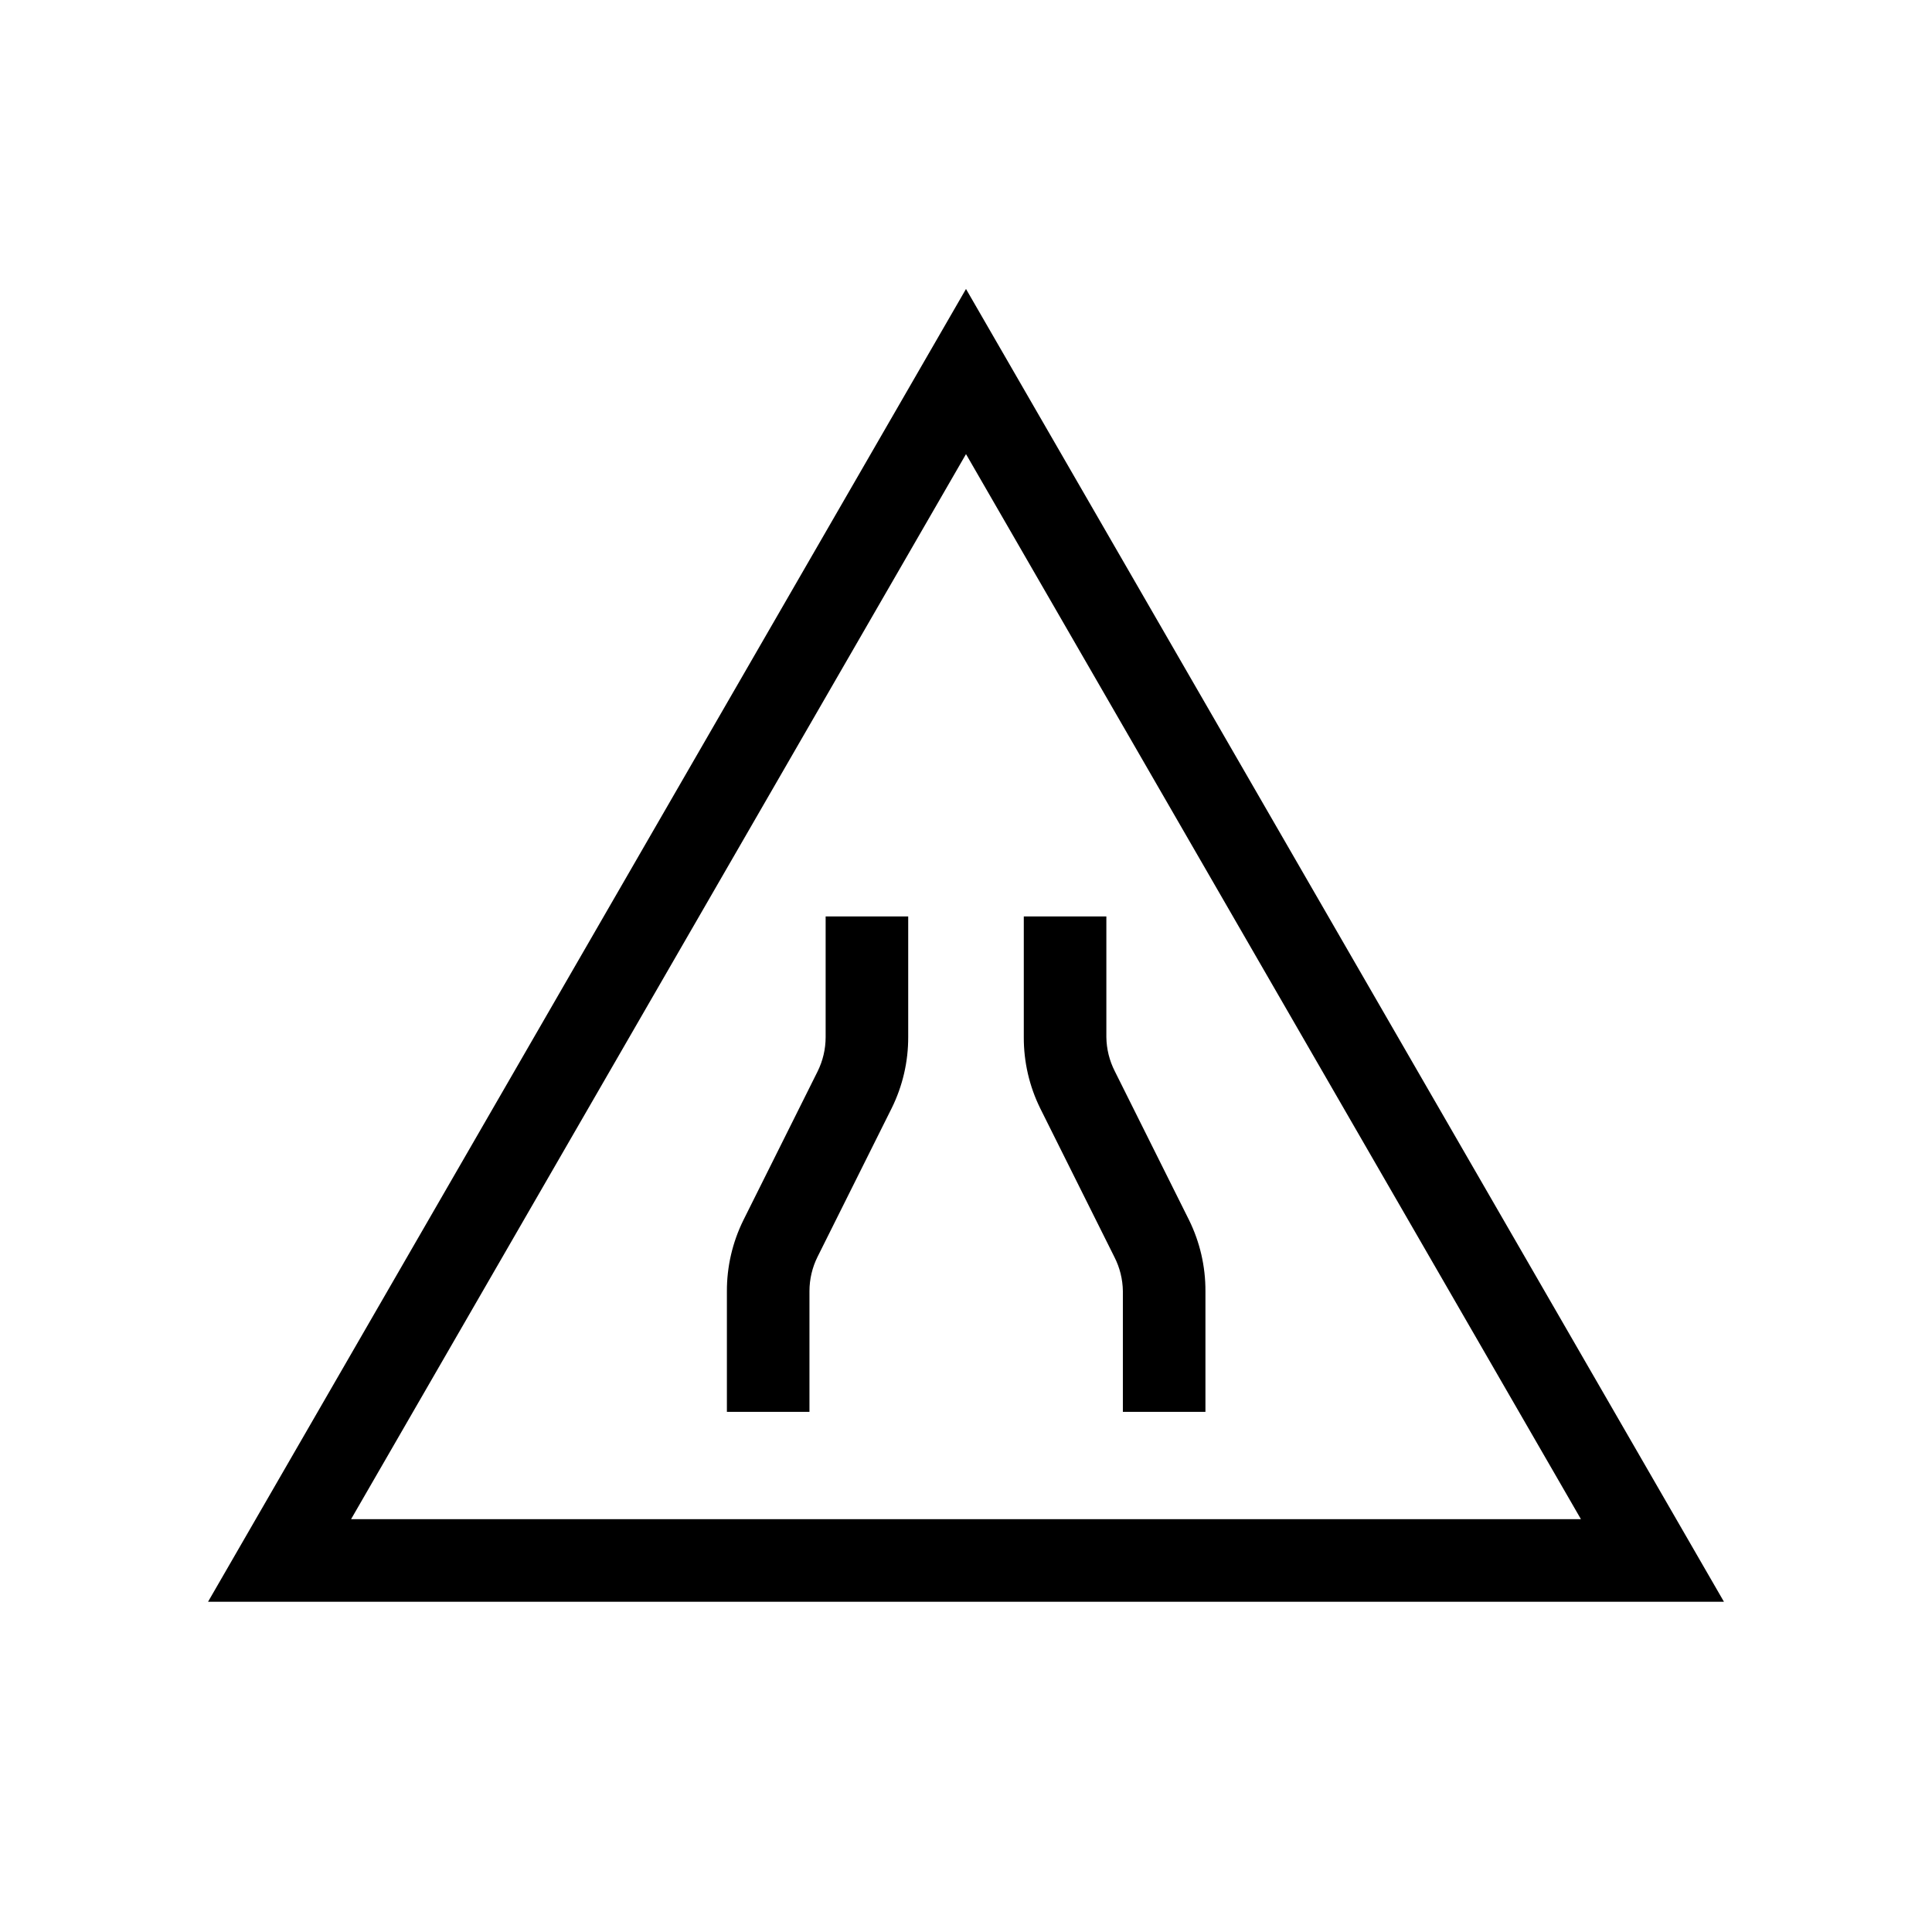
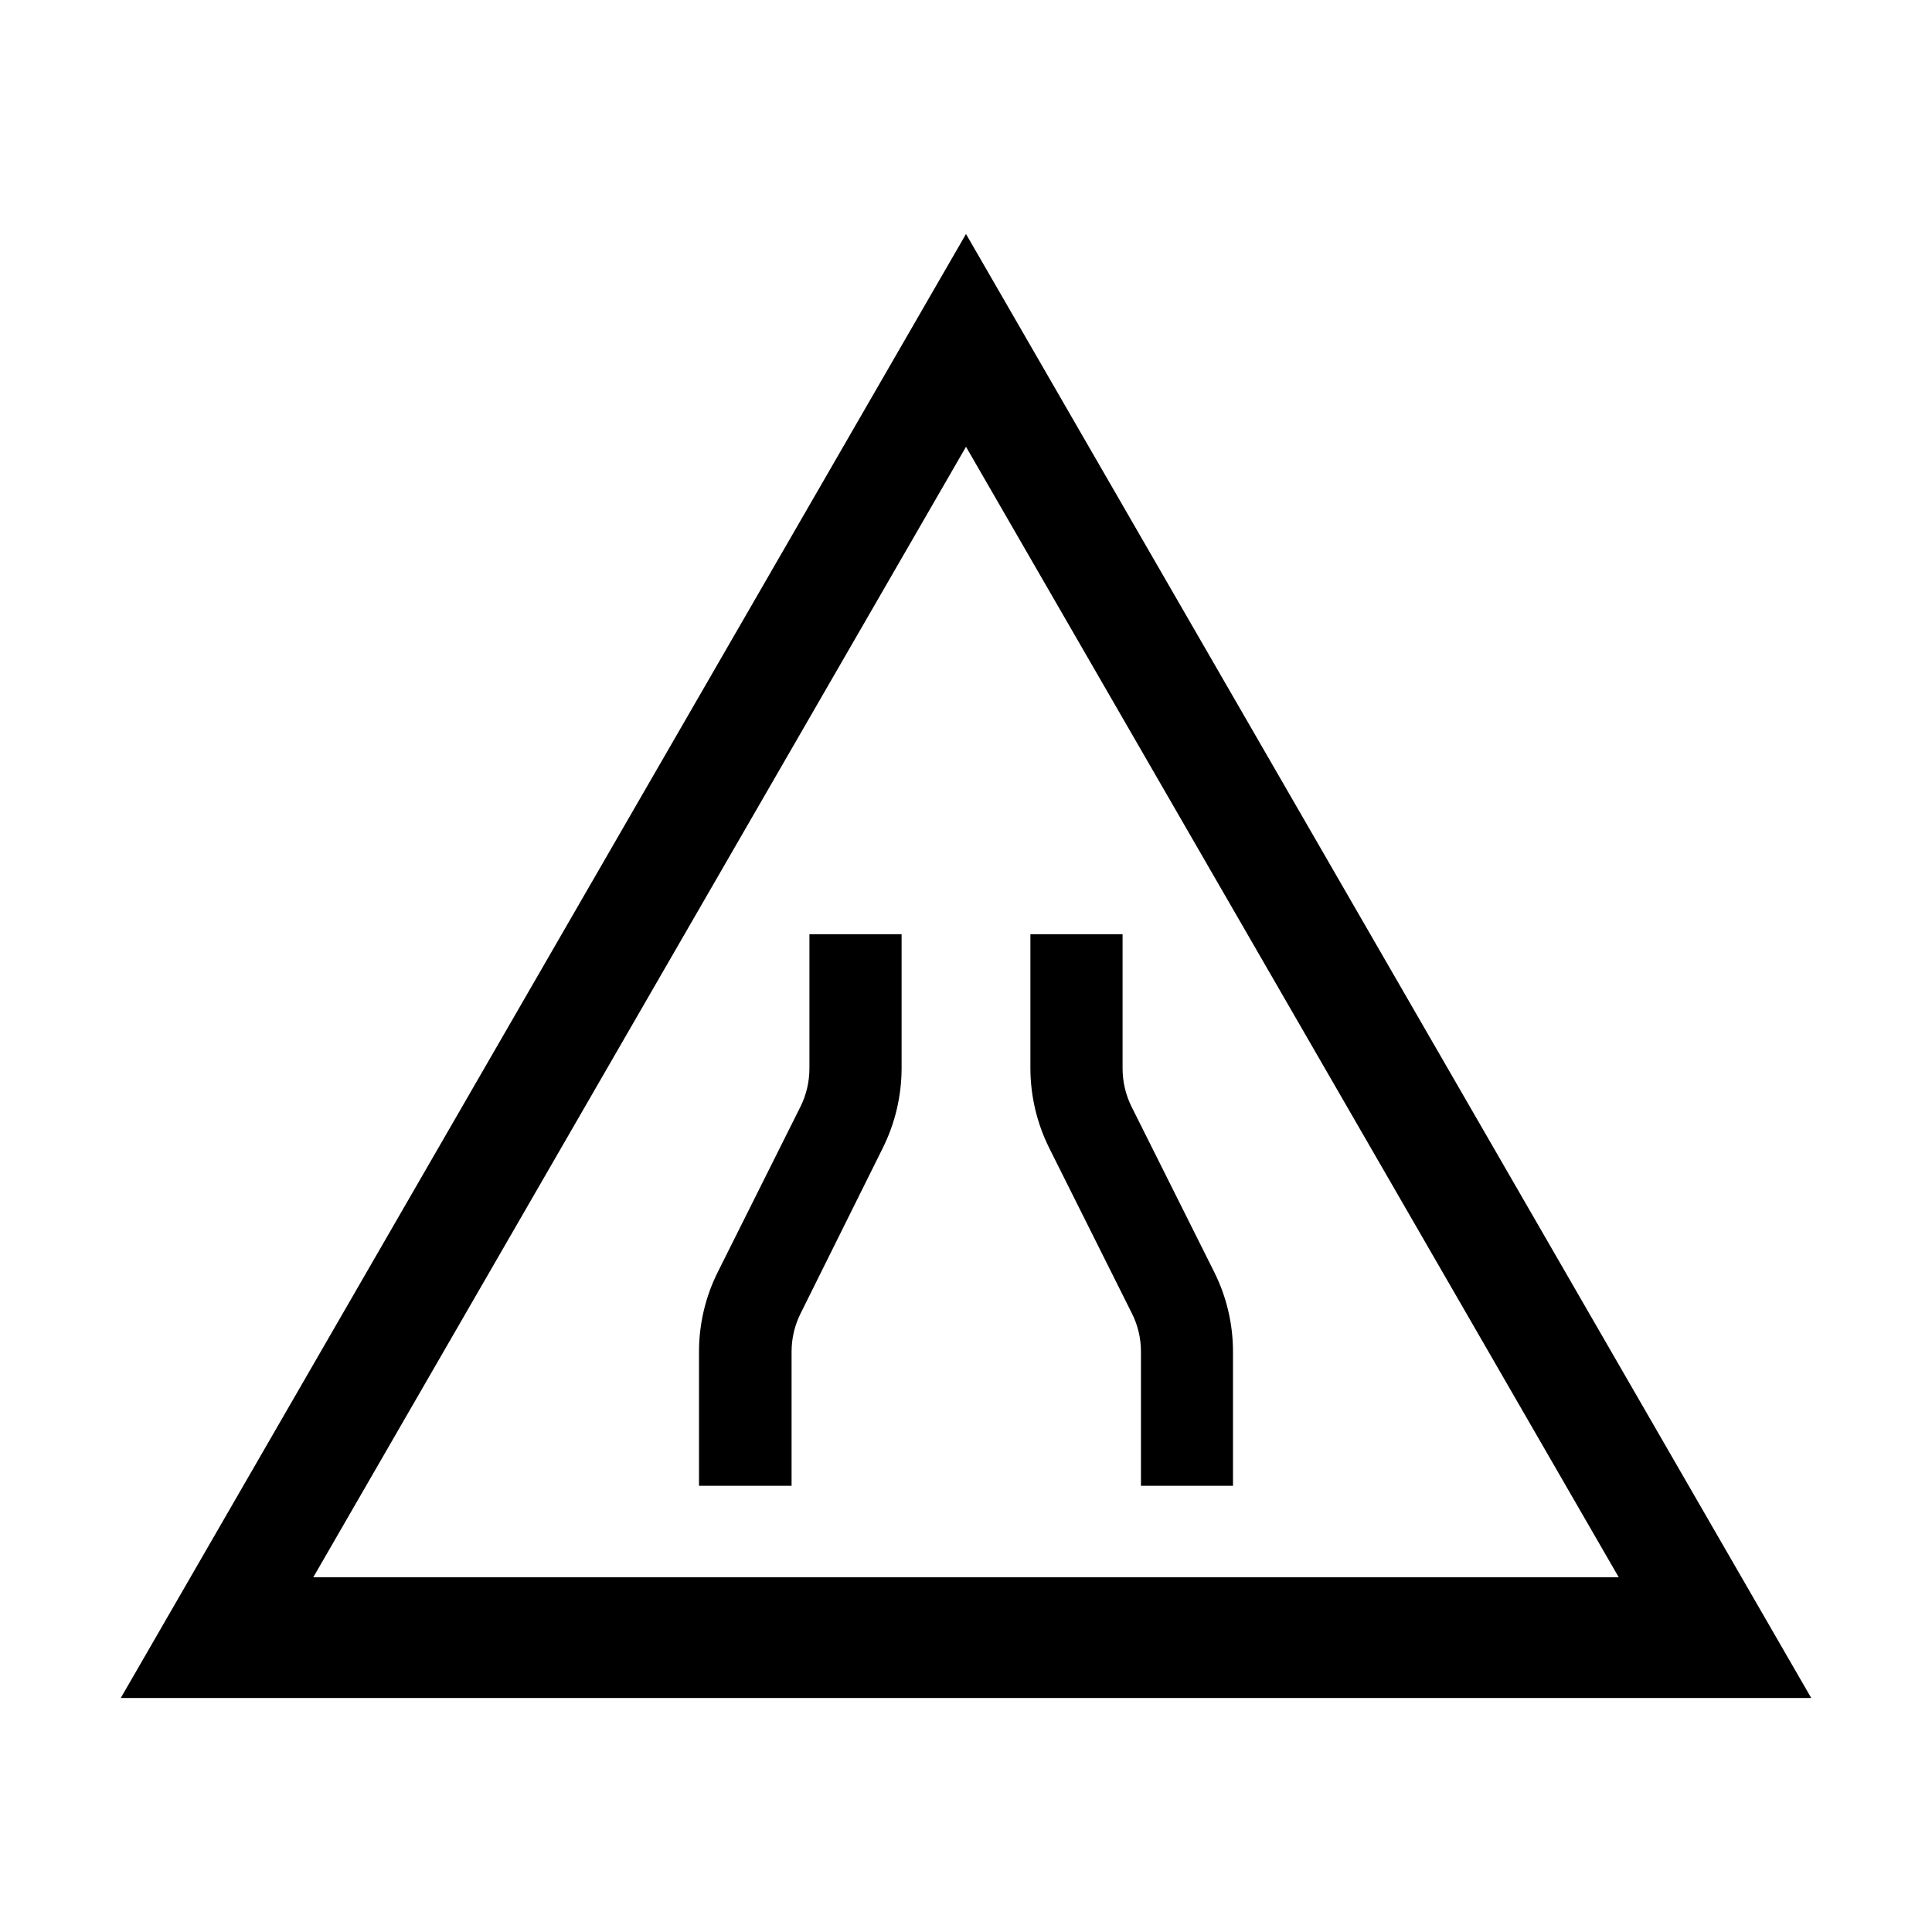
- <svg xmlns="http://www.w3.org/2000/svg" id="Layer_1" data-name="Layer 1" viewBox="0 0 117 117">
-   <path d="M58.5,17.5,12.6,97h91.8Zm0,10L95.74,92H21.26Z" />
-   <path d="M50,62.81a4.68,4.68,0,0,1-.49,2.08l-4.49,9a9.66,9.66,0,0,0-1,4.32V85.5h5V78.19a4.68,4.68,0,0,1,.49-2.08l4.49-9a9.66,9.66,0,0,0,1-4.32V55.5H50Z" />
-   <path d="M72,73.87l-4.49-9A4.68,4.68,0,0,1,67,62.81V55.5H62v7.31a9.66,9.66,0,0,0,1,4.32l4.49,9A4.68,4.68,0,0,1,68,78.19V85.5h5V78.19A9.66,9.66,0,0,0,72,73.87Z" />
+ <svg xmlns="http://www.w3.org/2000/svg" id="Layer_1" data-name="Layer 1" viewBox="0 0 144 144">
+   <path d="M72,17.44,9,126.56H135ZM72,33.3l48.65,84.26H23.35Z" />
+   <path d="M60.33,79.63a6.43,6.43,0,0,1-.67,2.86L53.5,94.81a13.26,13.26,0,0,0-1.4,5.93v10H59v-10a6.34,6.34,0,0,1,.68-2.86L65.8,85.56a13.39,13.39,0,0,0,1.4-5.93v-10H60.33Z" />
+   <path d="M90.5,94.81,84.34,82.49a6.43,6.43,0,0,1-.67-2.86v-10H76.8v10a13.39,13.39,0,0,0,1.4,5.93l6.16,12.32a6.34,6.34,0,0,1,.68,2.86v10H91.9v-10A13.26,13.26,0,0,0,90.5,94.81Z" />
</svg>
